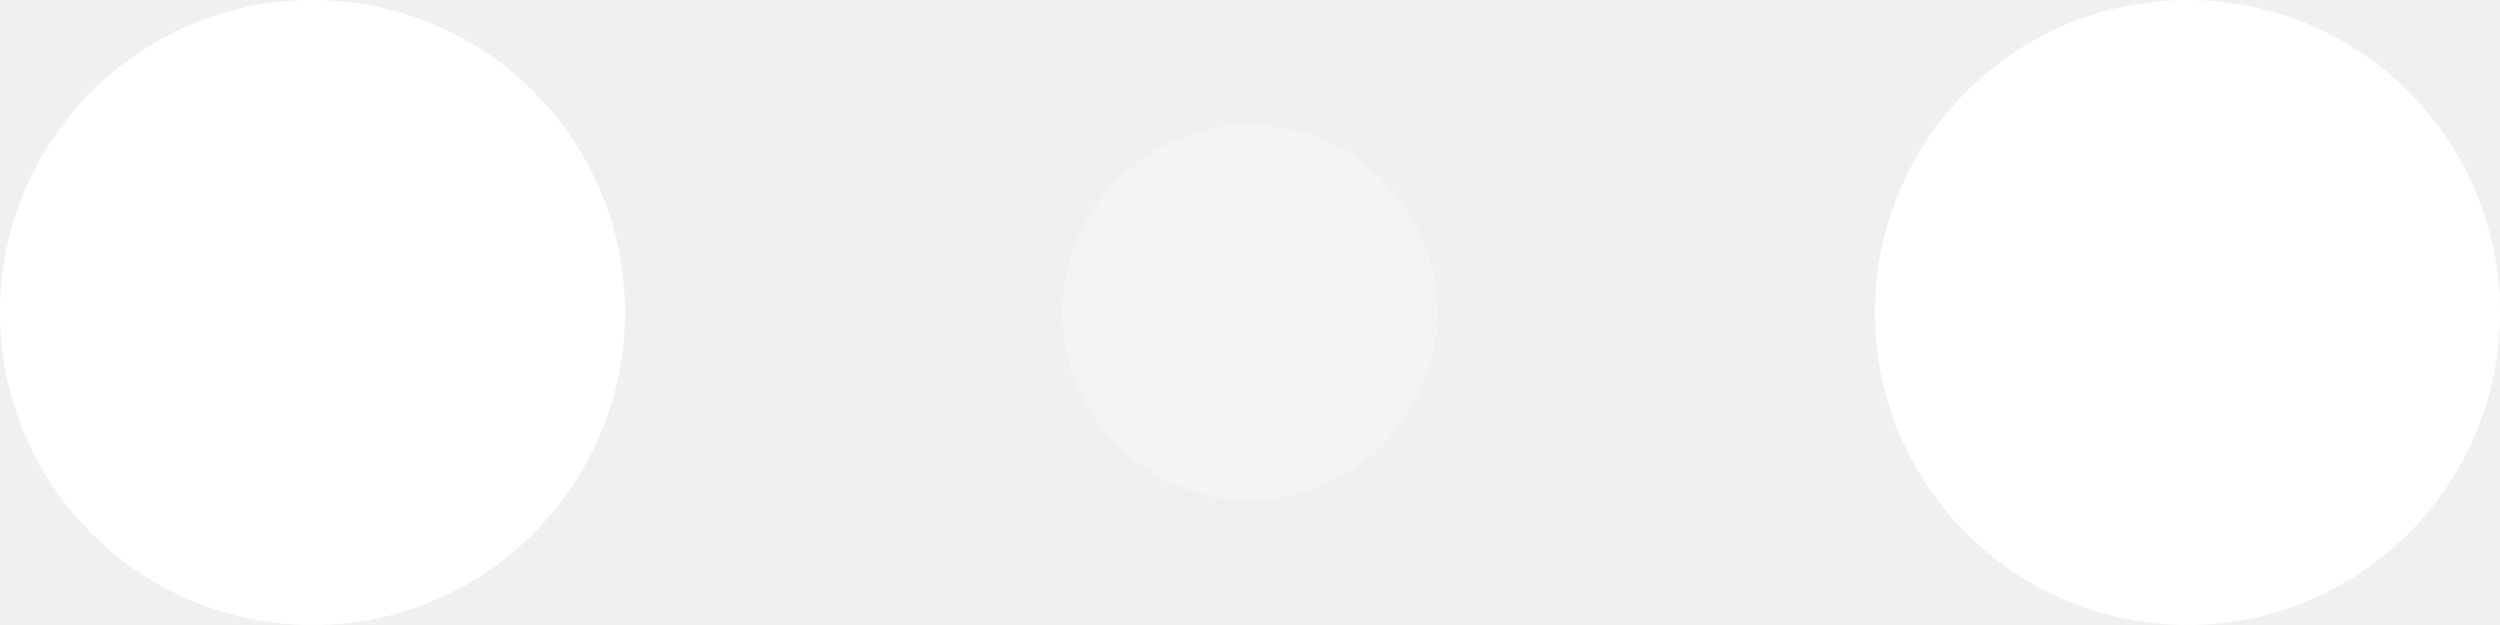
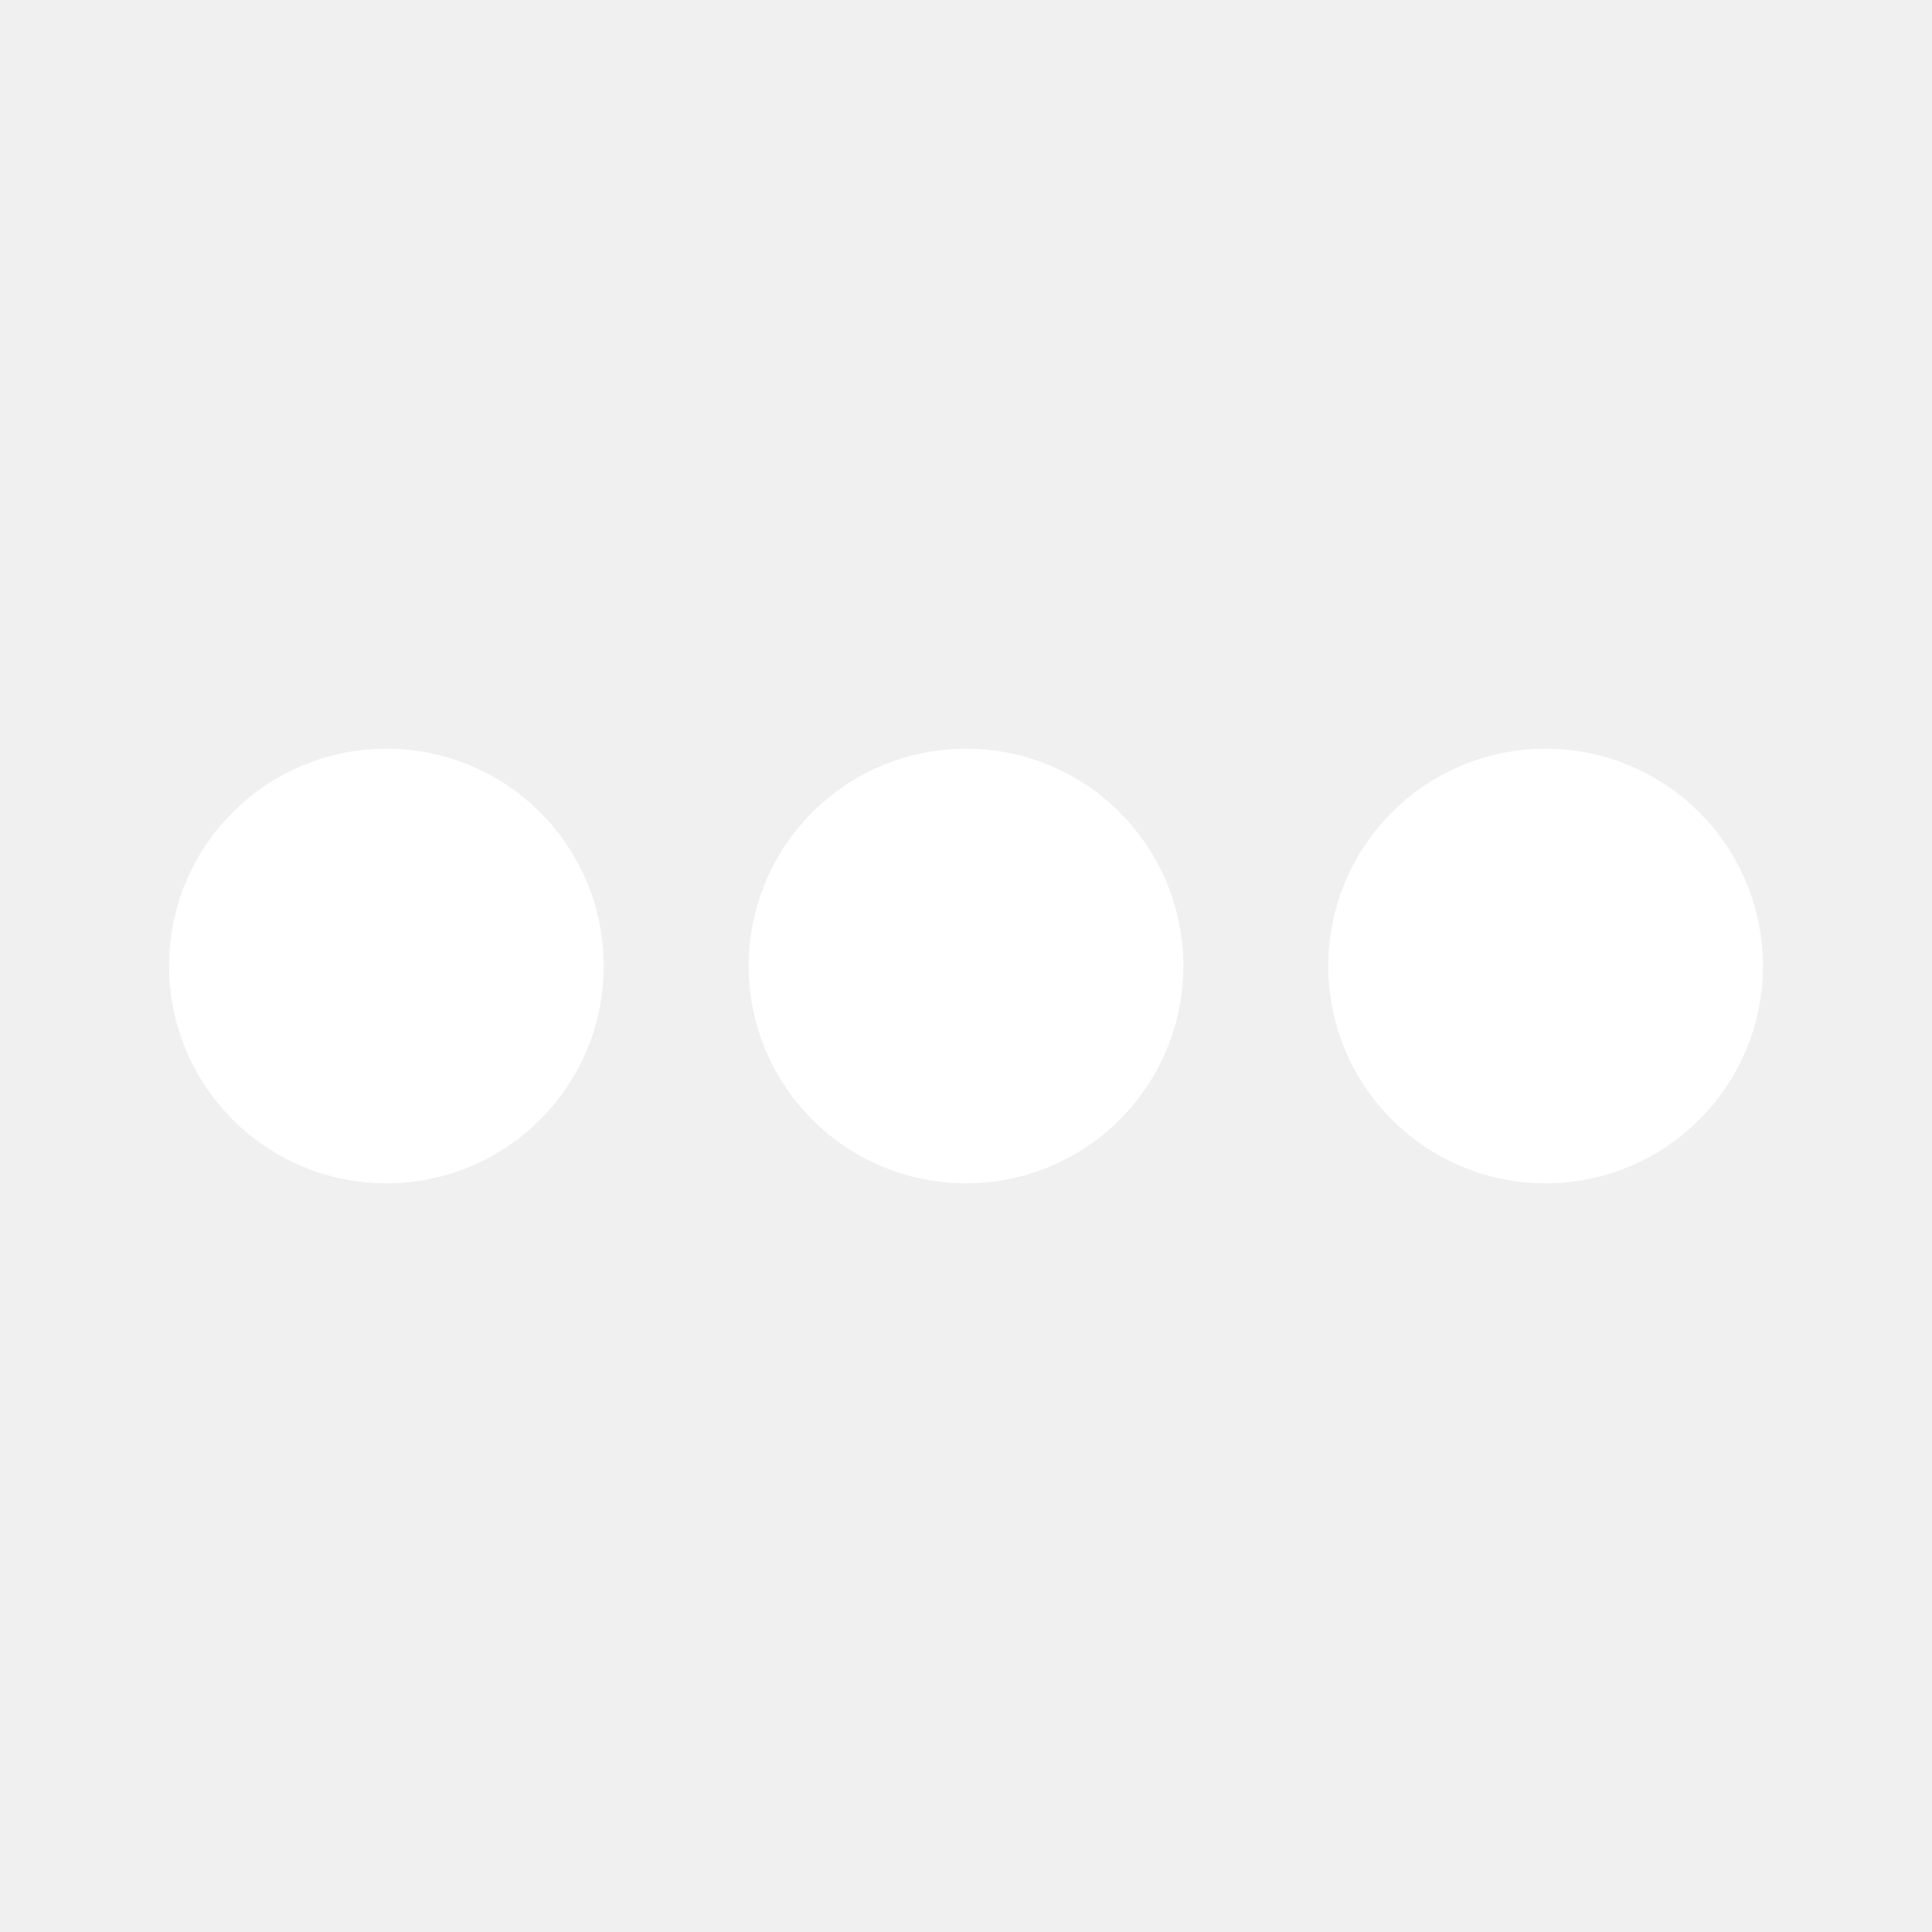
- <svg xmlns="http://www.w3.org/2000/svg" width="120" height="30" fill="#fff">
-   <circle cx="15" cy="15" r="15">
-     <animate attributeName="r" from="15" to="15" begin="0s" dur="0.8s" values="15;9;15" calcMode="linear" repeatCount="indefinite" />
-     <animate attributeName="fill-opacity" from="1" to="1" begin="0s" dur="0.8s" values="1;.5;1" calcMode="linear" repeatCount="indefinite" />
+ <svg xmlns="http://www.w3.org/2000/svg" viewBox="0 0 200 200">
+   <circle fill="#FFF" stroke="#FFF" stroke-width="15" r="15" cx="40" cy="100">
+     <animate attributeName="opacity" calcMode="spline" dur="2" values="1;0;1;" keySplines=".5 0 .5 1;.5 0 .5 1" repeatCount="indefinite" begin="-.4" />
  </circle>
-   <circle cx="60" cy="15" r="9" fill-opacity=".3">
-     <animate attributeName="r" from="9" to="9" begin="0s" dur="0.8s" values="9;15;9" calcMode="linear" repeatCount="indefinite" />
-     <animate attributeName="fill-opacity" from=".5" to=".5" begin="0s" dur="0.8s" values=".5;1;.5" calcMode="linear" repeatCount="indefinite" />
+   <circle fill="#FFF" stroke="#FFF" stroke-width="15" r="15" cx="100" cy="100">
+     <animate attributeName="opacity" calcMode="spline" dur="2" values="1;0;1;" keySplines=".5 0 .5 1;.5 0 .5 1" repeatCount="indefinite" begin="-.2" />
  </circle>
-   <circle cx="105" cy="15" r="15">
-     <animate attributeName="r" from="15" to="15" begin="0s" dur="0.8s" values="15;9;15" calcMode="linear" repeatCount="indefinite" />
-     <animate attributeName="fill-opacity" from="1" to="1" begin="0s" dur="0.8s" values="1;.5;1" calcMode="linear" repeatCount="indefinite" />
+   <circle fill="#FFF" stroke="#FFF" stroke-width="15" r="15" cx="160" cy="100">
+     <animate attributeName="opacity" calcMode="spline" dur="2" values="1;0;1;" keySplines=".5 0 .5 1;.5 0 .5 1" repeatCount="indefinite" begin="0" />
  </circle>
</svg>
